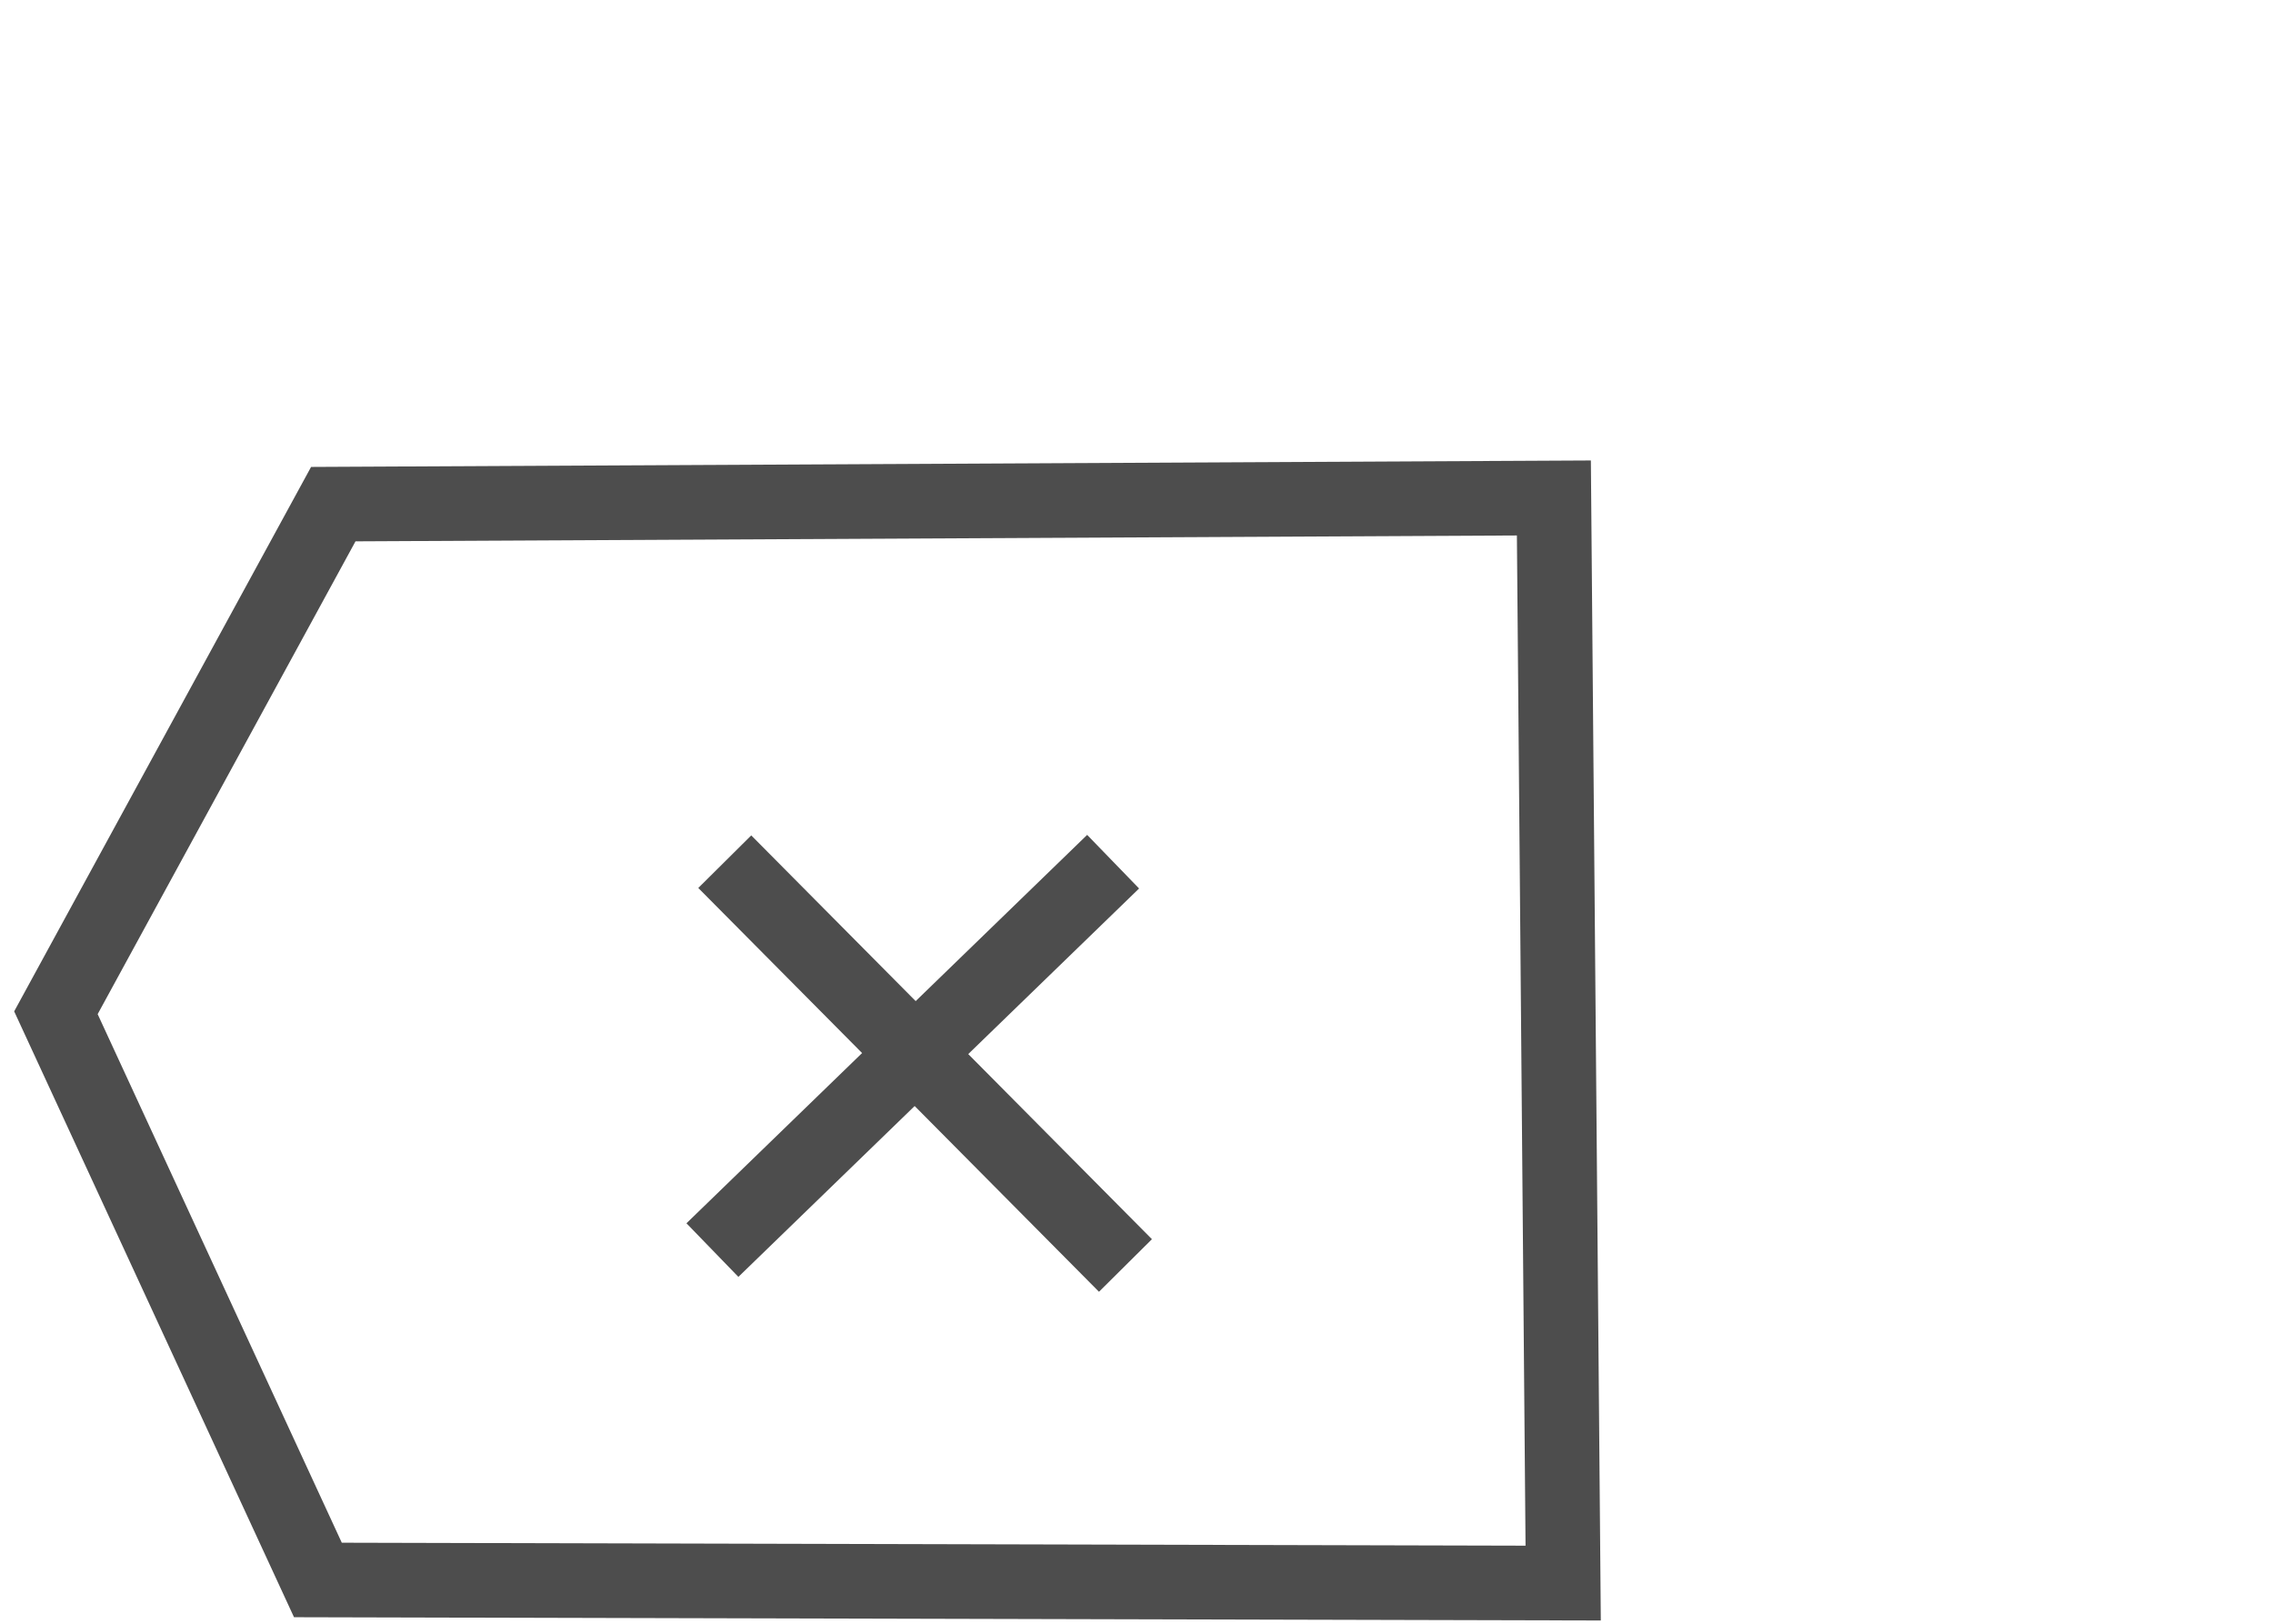
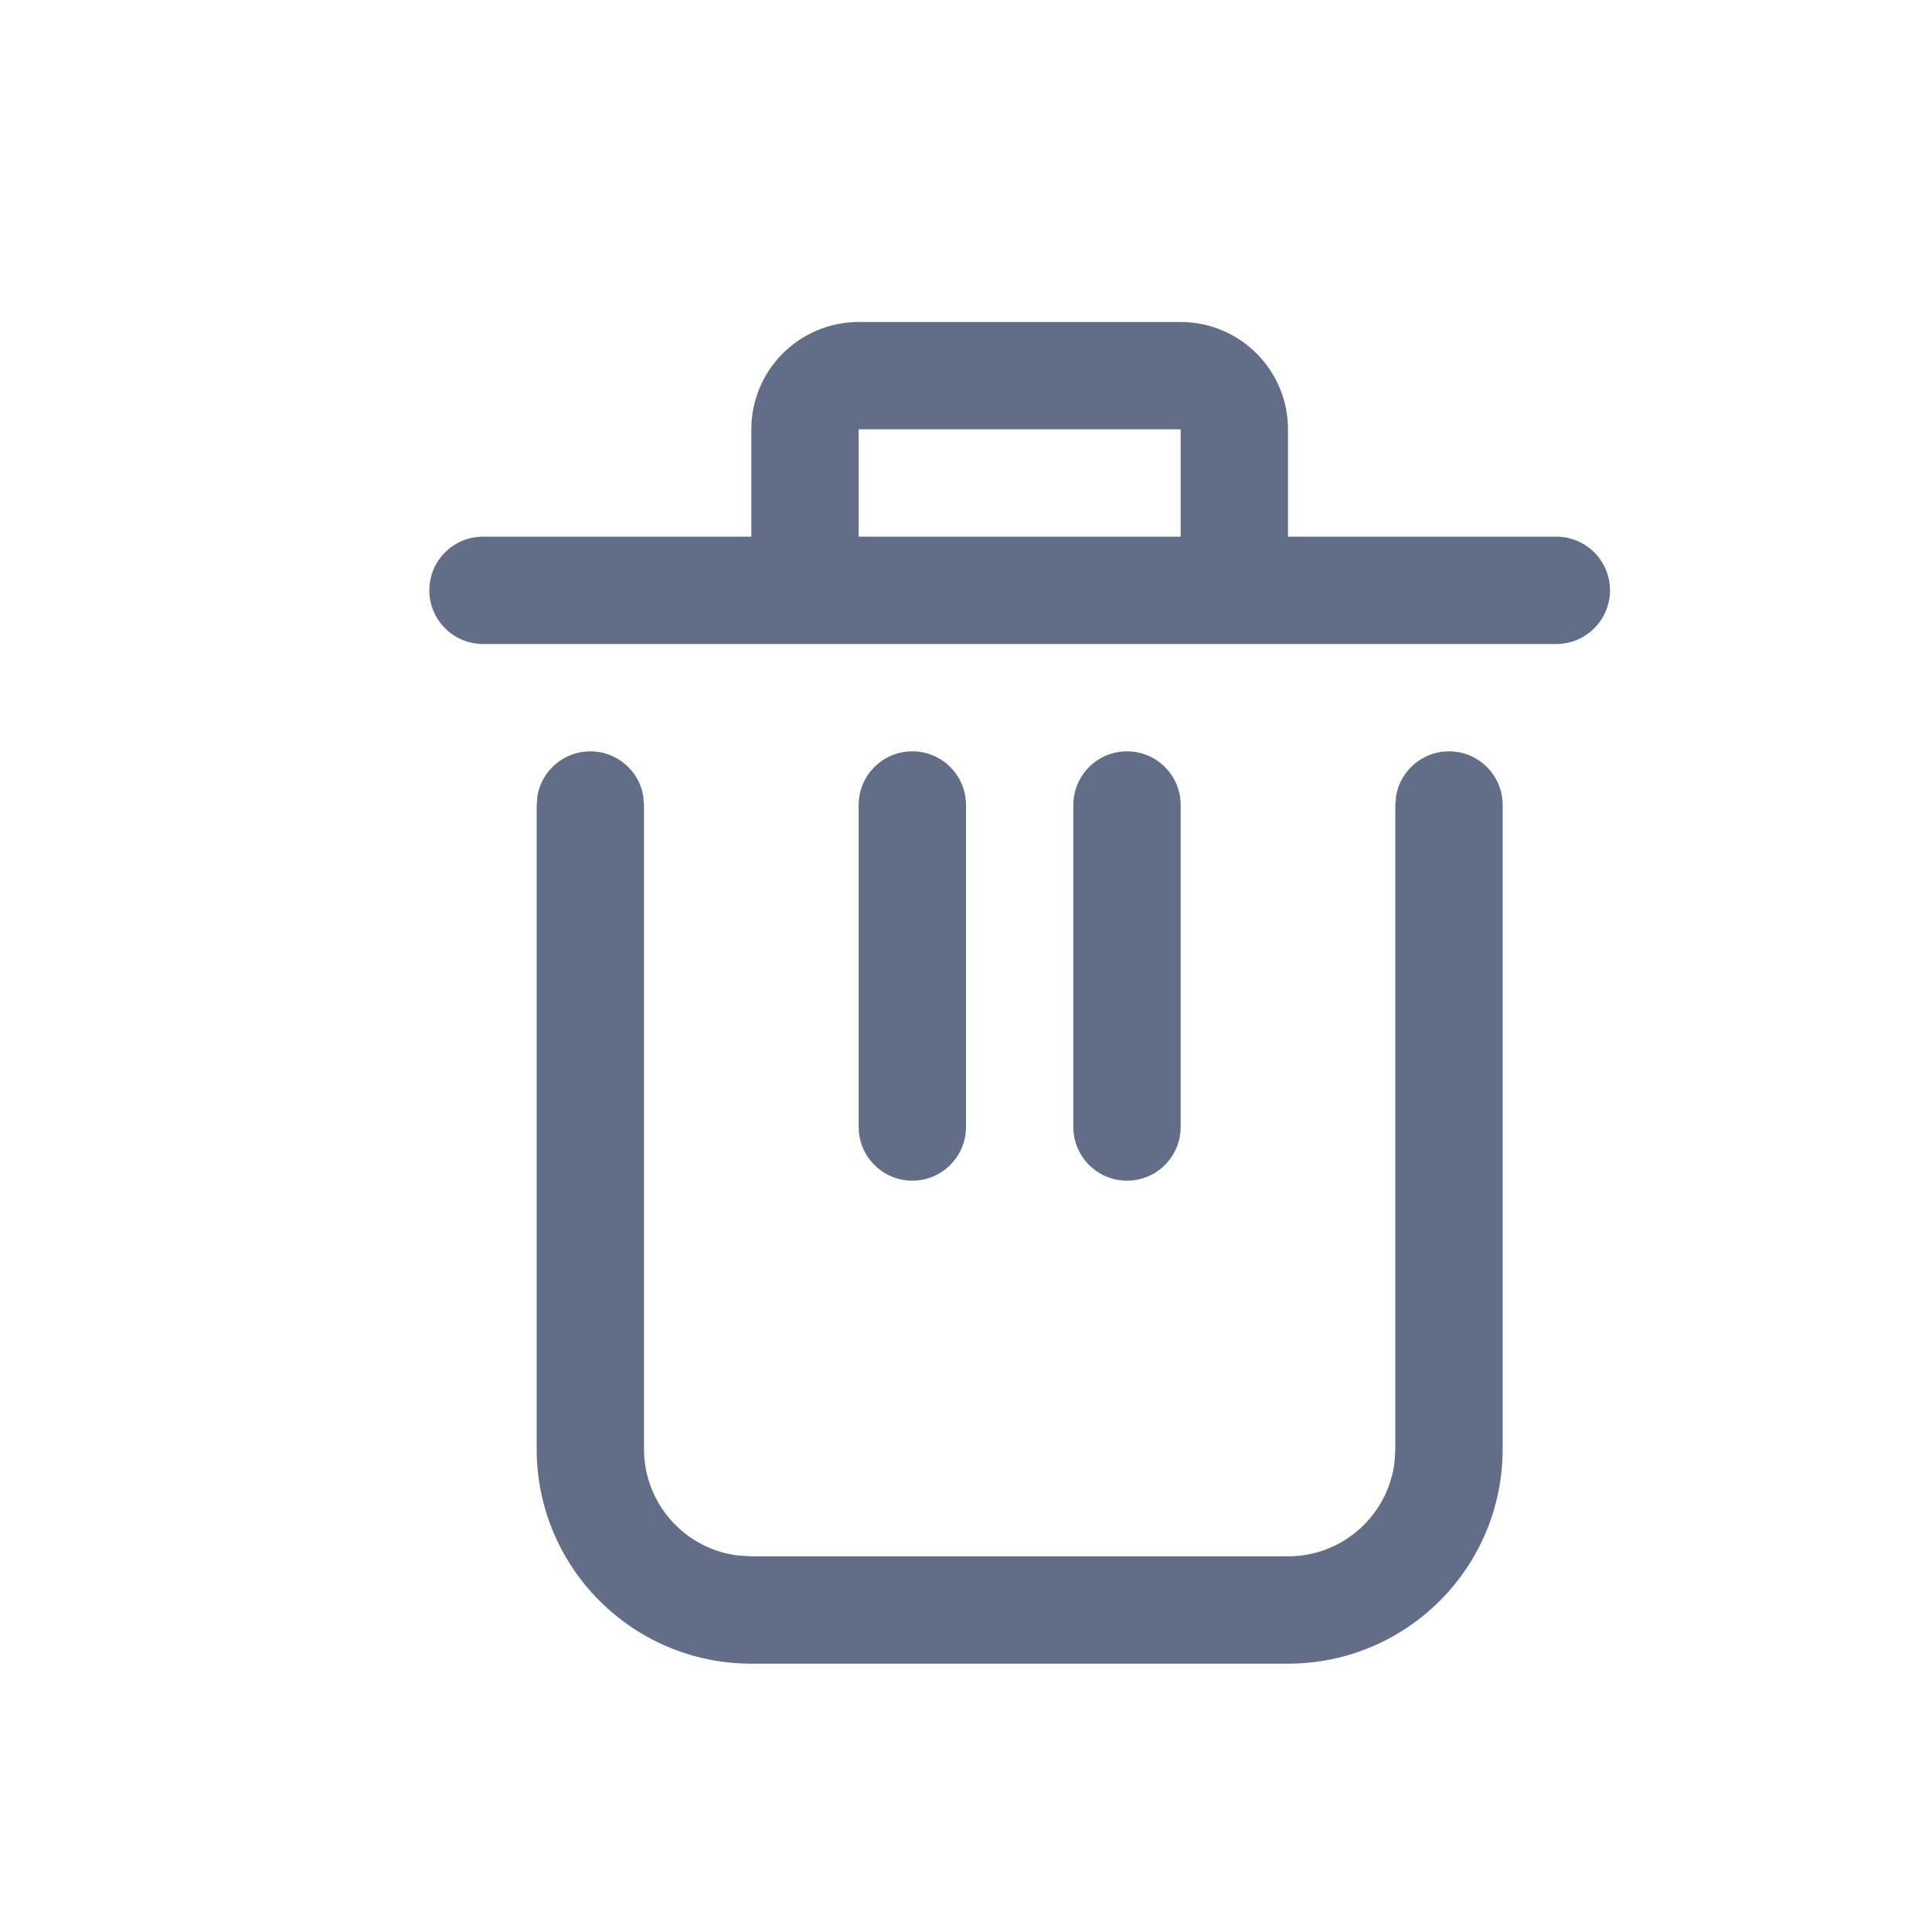
- <svg xmlns="http://www.w3.org/2000/svg" version="1.1" id="svg2" width="35" height="25" viewBox="0 0 35 25">
-   <defs id="defs6" />
-   <path style="fill:none;stroke:#4d4d4d;stroke-width:1.149px;stroke-linecap:butt;stroke-linejoin:miter;stroke-opacity:1" d="M 0.861,15.593 4.895,24.326 24.07,24.374 23.927,7.667 5.132,7.762 Z" id="path4508" />
-   <path style="fill:none;stroke:#4d4d4d;stroke-width:1.149px;stroke-linecap:butt;stroke-linejoin:miter;stroke-opacity:1" d="m 11.16,13.267 6.17,6.217" id="path4510" />
-   <path style="fill:none;stroke:#4d4d4d;stroke-width:1.149px;stroke-linecap:butt;stroke-linejoin:miter;stroke-opacity:1" d="m 17.14,13.267 -6.17,5.98" id="path4512" />
+ <svg xmlns="http://www.w3.org/2000/svg" width="18px" height="18px" viewBox="0 0 18 18" version="1.1">
+   <g id="icon/schedule/delete" stroke="none" stroke-width="1" fill="none" fill-rule="evenodd">
+     <rect id="矩形" x="0" y="0" width="18" height="18" />
+     <path d="M13.5,7 C13.776,7 14,7.224 14,7.5 L14,7.5 L14,13.5 C14,14.605 13.105,15.5 12,15.5 L7,15.5 C5.895,15.5 5,14.605 5,13.5 L5,7.5 L5.008,7.41 C5.05,7.177 5.255,7 5.5,7 C5.745,7 5.95,7.177 5.992,7.41 L6,7.5 L6,13.5 C6,14.013 6.386,14.436 6.883,14.493 L7,14.5 L12,14.5 C12.513,14.5 12.936,14.114 12.993,13.617 L13,13.5 L13,7.5 L13.008,7.41 C13.05,7.177 13.255,7 13.5,7 Z M8.5,7 C8.776,7 9,7.224 9,7.5 L9,10.5 C9,10.776 8.776,11 8.5,11 C8.224,11 8,10.776 8,10.5 L8,7.5 C8,7.224 8.224,7 8.5,7 Z M10.5,7 C10.776,7 11,7.224 11,7.5 L11,10.5 C11,10.776 10.776,11 10.5,11 C10.224,11 10,10.776 10,10.5 L10,7.5 C10,7.224 10.224,7 10.5,7 Z M11,3 C11.552,3 12,3.448 12,4 L12,5 L14.5,5 C14.776,5 15,5.224 15,5.5 C15,5.776 14.776,6 14.5,6 L4.5,6 C4.224,6 4,5.776 4,5.5 C4,5.224 4.224,5 4.5,5 L7,5 L7,4 C7,3.448 7.448,3 8,3 L11,3 Z M11,4 L8,4 L8,5 L11,5 L11,4 Z" id="形状结合" fill="#626E88" fill-rule="nonzero" />
+   </g>
</svg>
